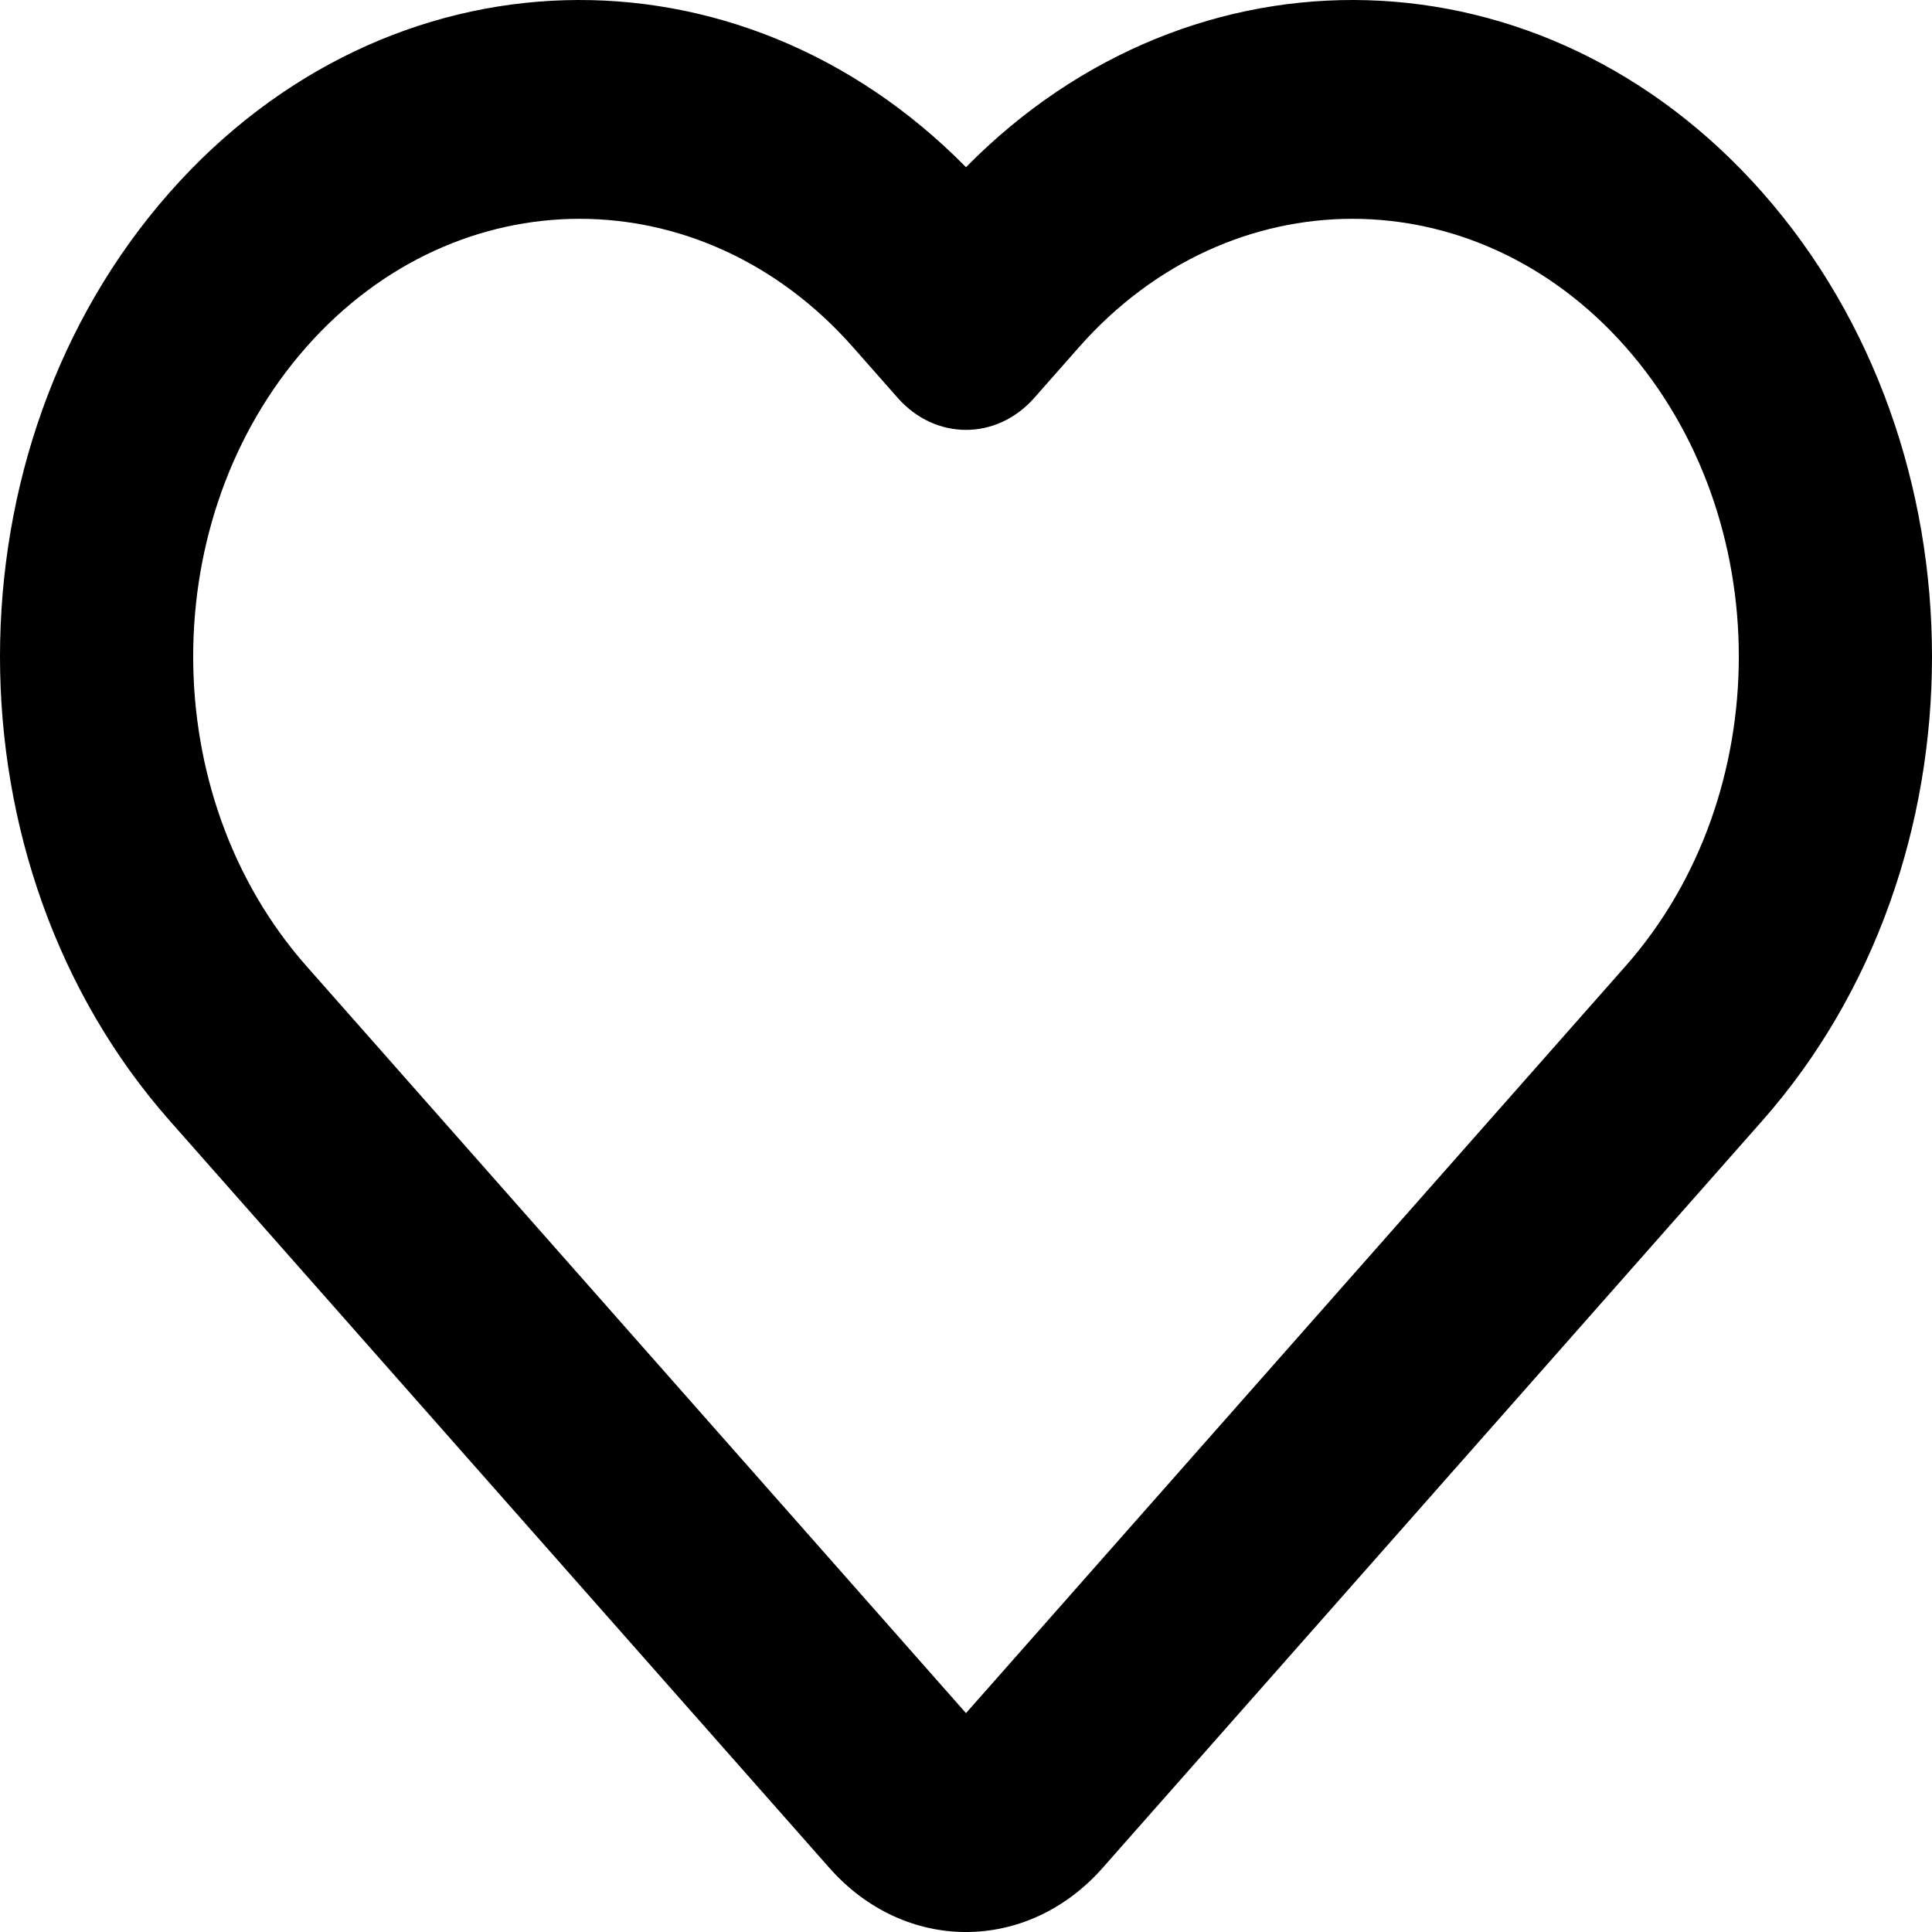
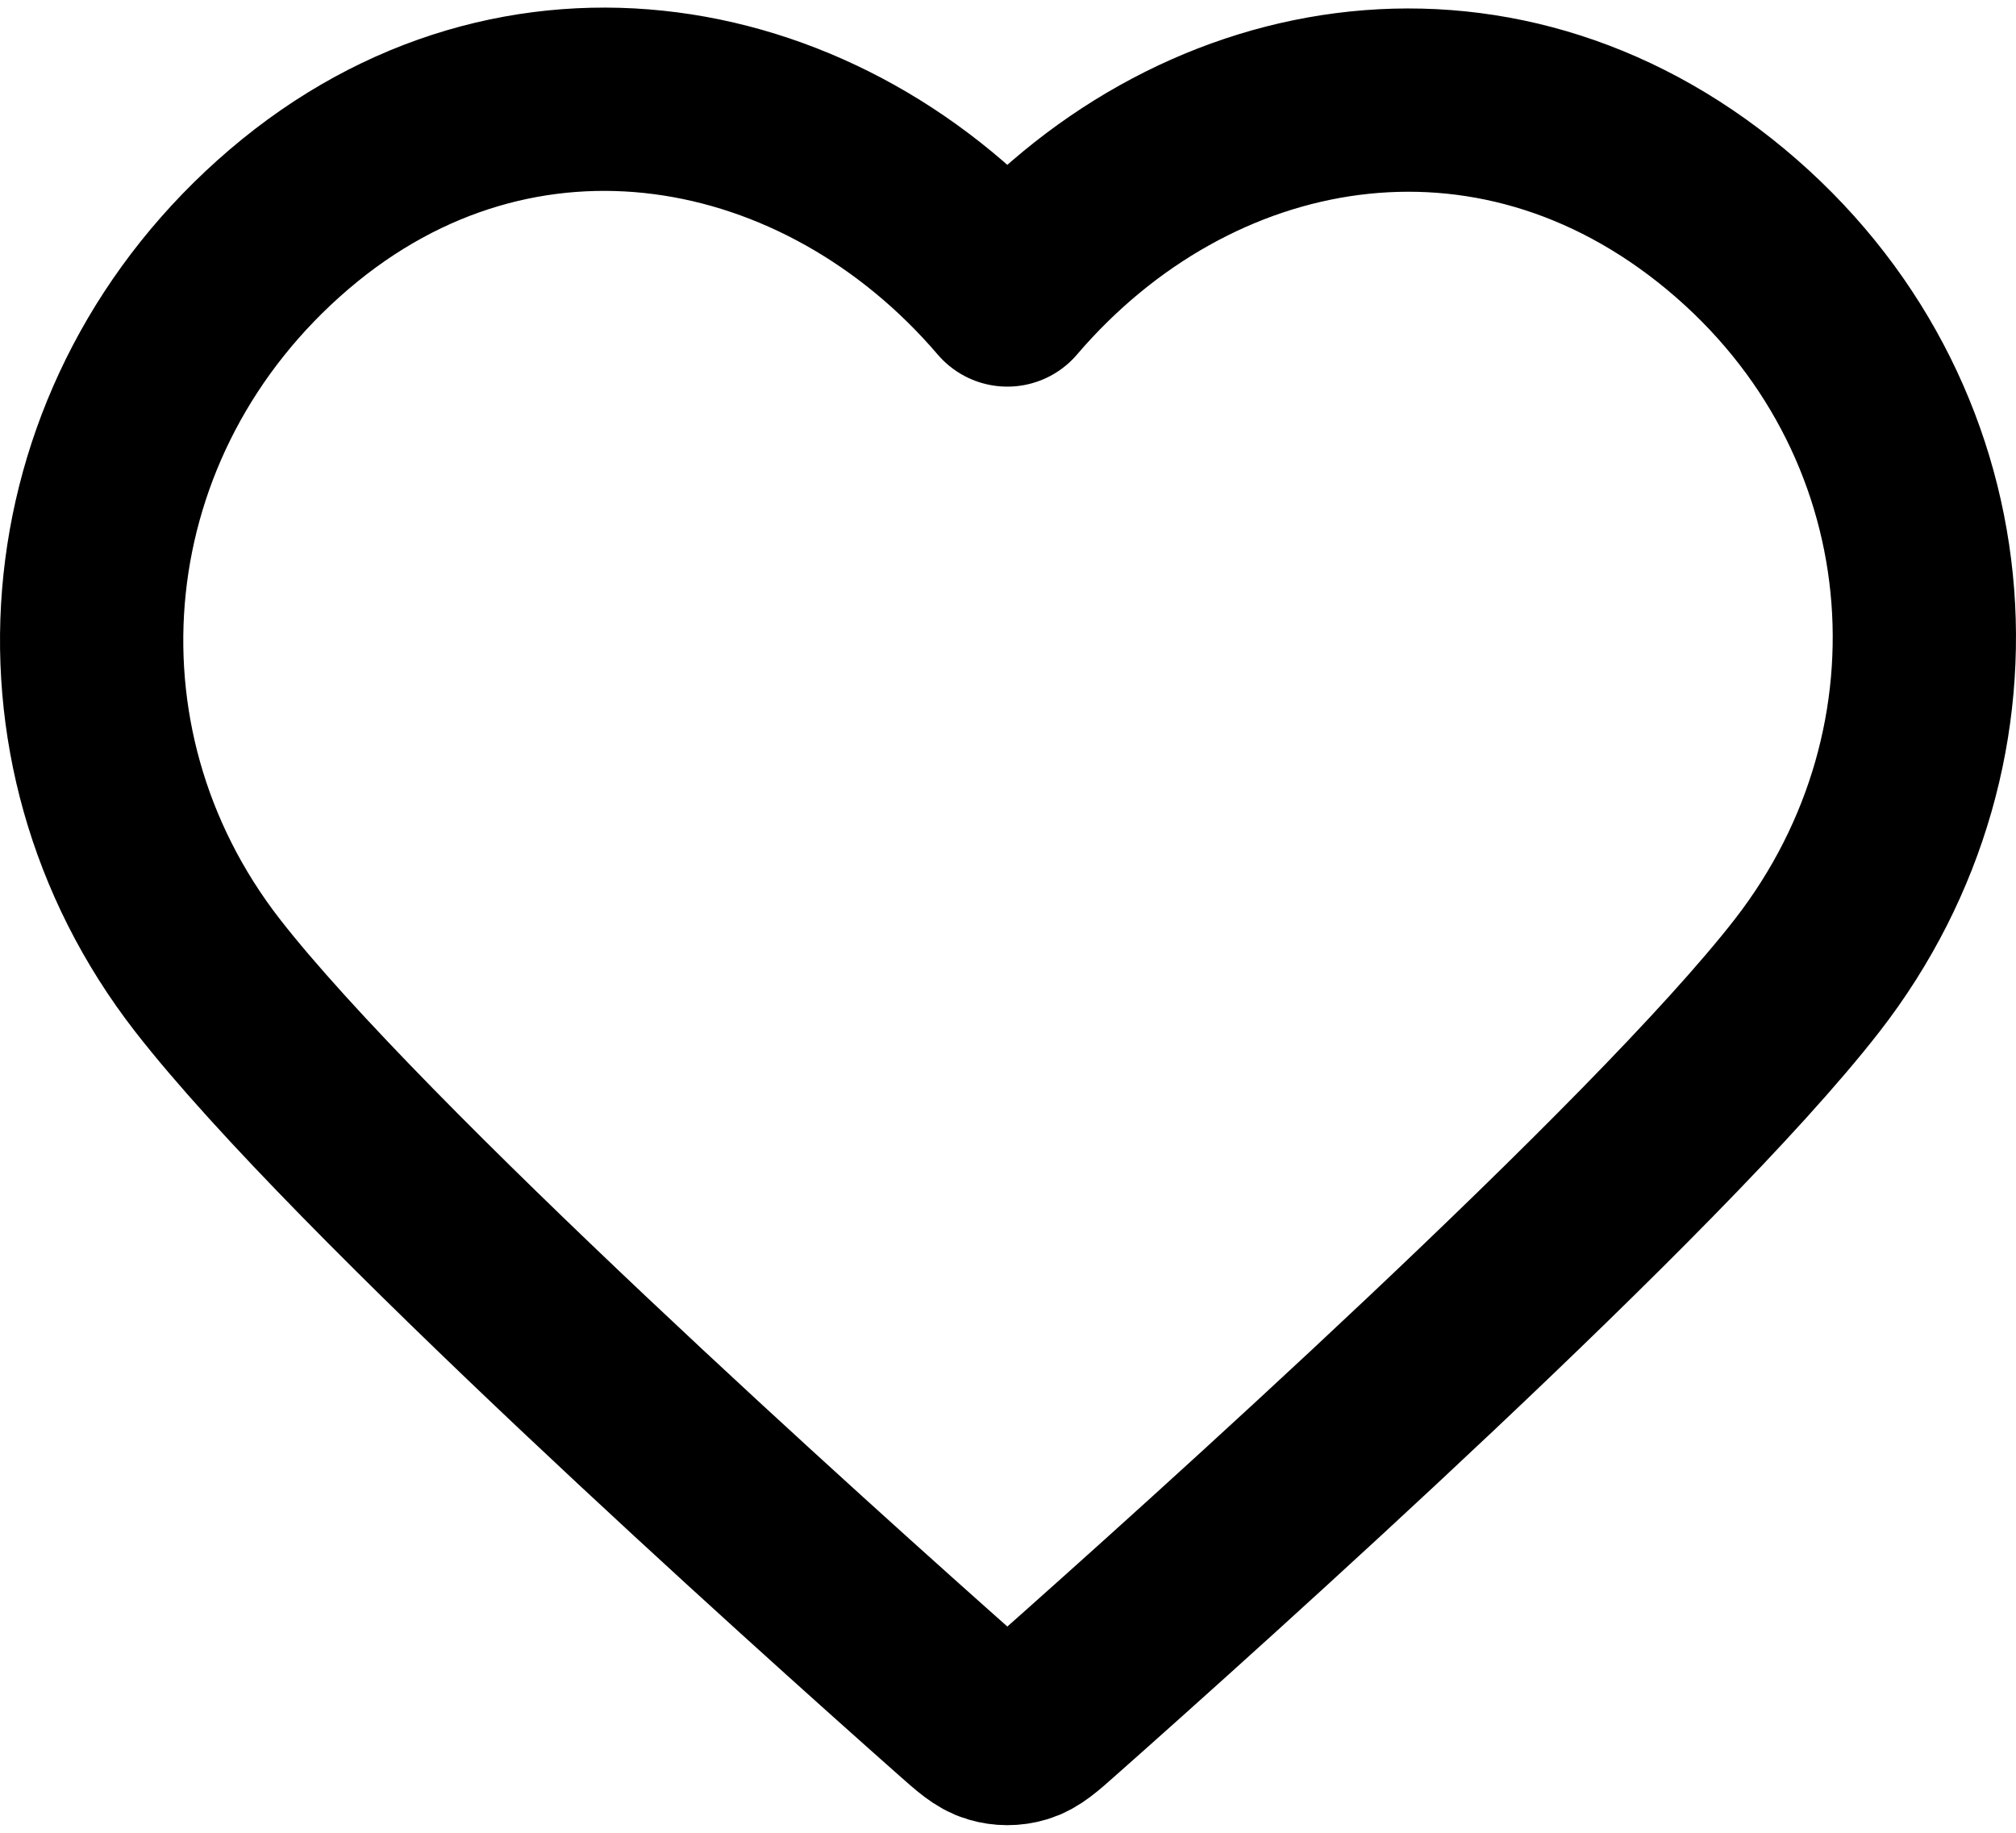
- <svg xmlns="http://www.w3.org/2000/svg" width="28" height="28" viewBox="0 0 28 28" fill="none">
-   <path fill-rule="evenodd" clip-rule="evenodd" d="M14 2.423C10.702 -0.925 5.63 -0.803 2.46 2.787C-0.82 6.503 -0.82 12.527 2.46 16.243L12.02 27.071C13.114 28.31 14.886 28.31 15.98 27.071L25.54 16.243C28.82 12.527 28.82 6.503 25.54 2.787C22.37 -0.803 17.298 -0.925 14 2.423ZM12.36 5.029C10.173 2.552 6.627 2.552 4.44 5.029C2.253 7.507 2.253 11.523 4.44 14L14 24.828L23.56 14C25.747 11.523 25.747 7.507 23.56 5.029C21.373 2.552 17.827 2.552 15.64 5.029L14.99 5.766C14.443 6.385 13.557 6.385 13.01 5.766L12.36 5.029Z" fill="currentColor" />
+ <svg xmlns="http://www.w3.org/2000/svg" width="22" height="20" viewBox="0 0 22 20" fill="none">
+   <path fill-rule="evenodd" clip-rule="evenodd" d="M10.993 3.219C8.994 0.881 5.66 0.253 3.155 2.393C0.65 4.533 0.297 8.112 2.264 10.643C3.9 12.748 8.85 17.187 10.472 18.624C10.654 18.785 10.744 18.865 10.85 18.896C10.943 18.924 11.044 18.924 11.136 18.896C11.242 18.865 11.333 18.785 11.514 18.624C13.136 17.187 18.087 12.748 19.722 10.643C21.689 8.112 21.38 4.511 18.832 2.393C16.284 0.275 12.992 0.881 10.993 3.219Z" stroke="currentColor" stroke-width="2" stroke-linecap="round" stroke-linejoin="round" />
</svg>
